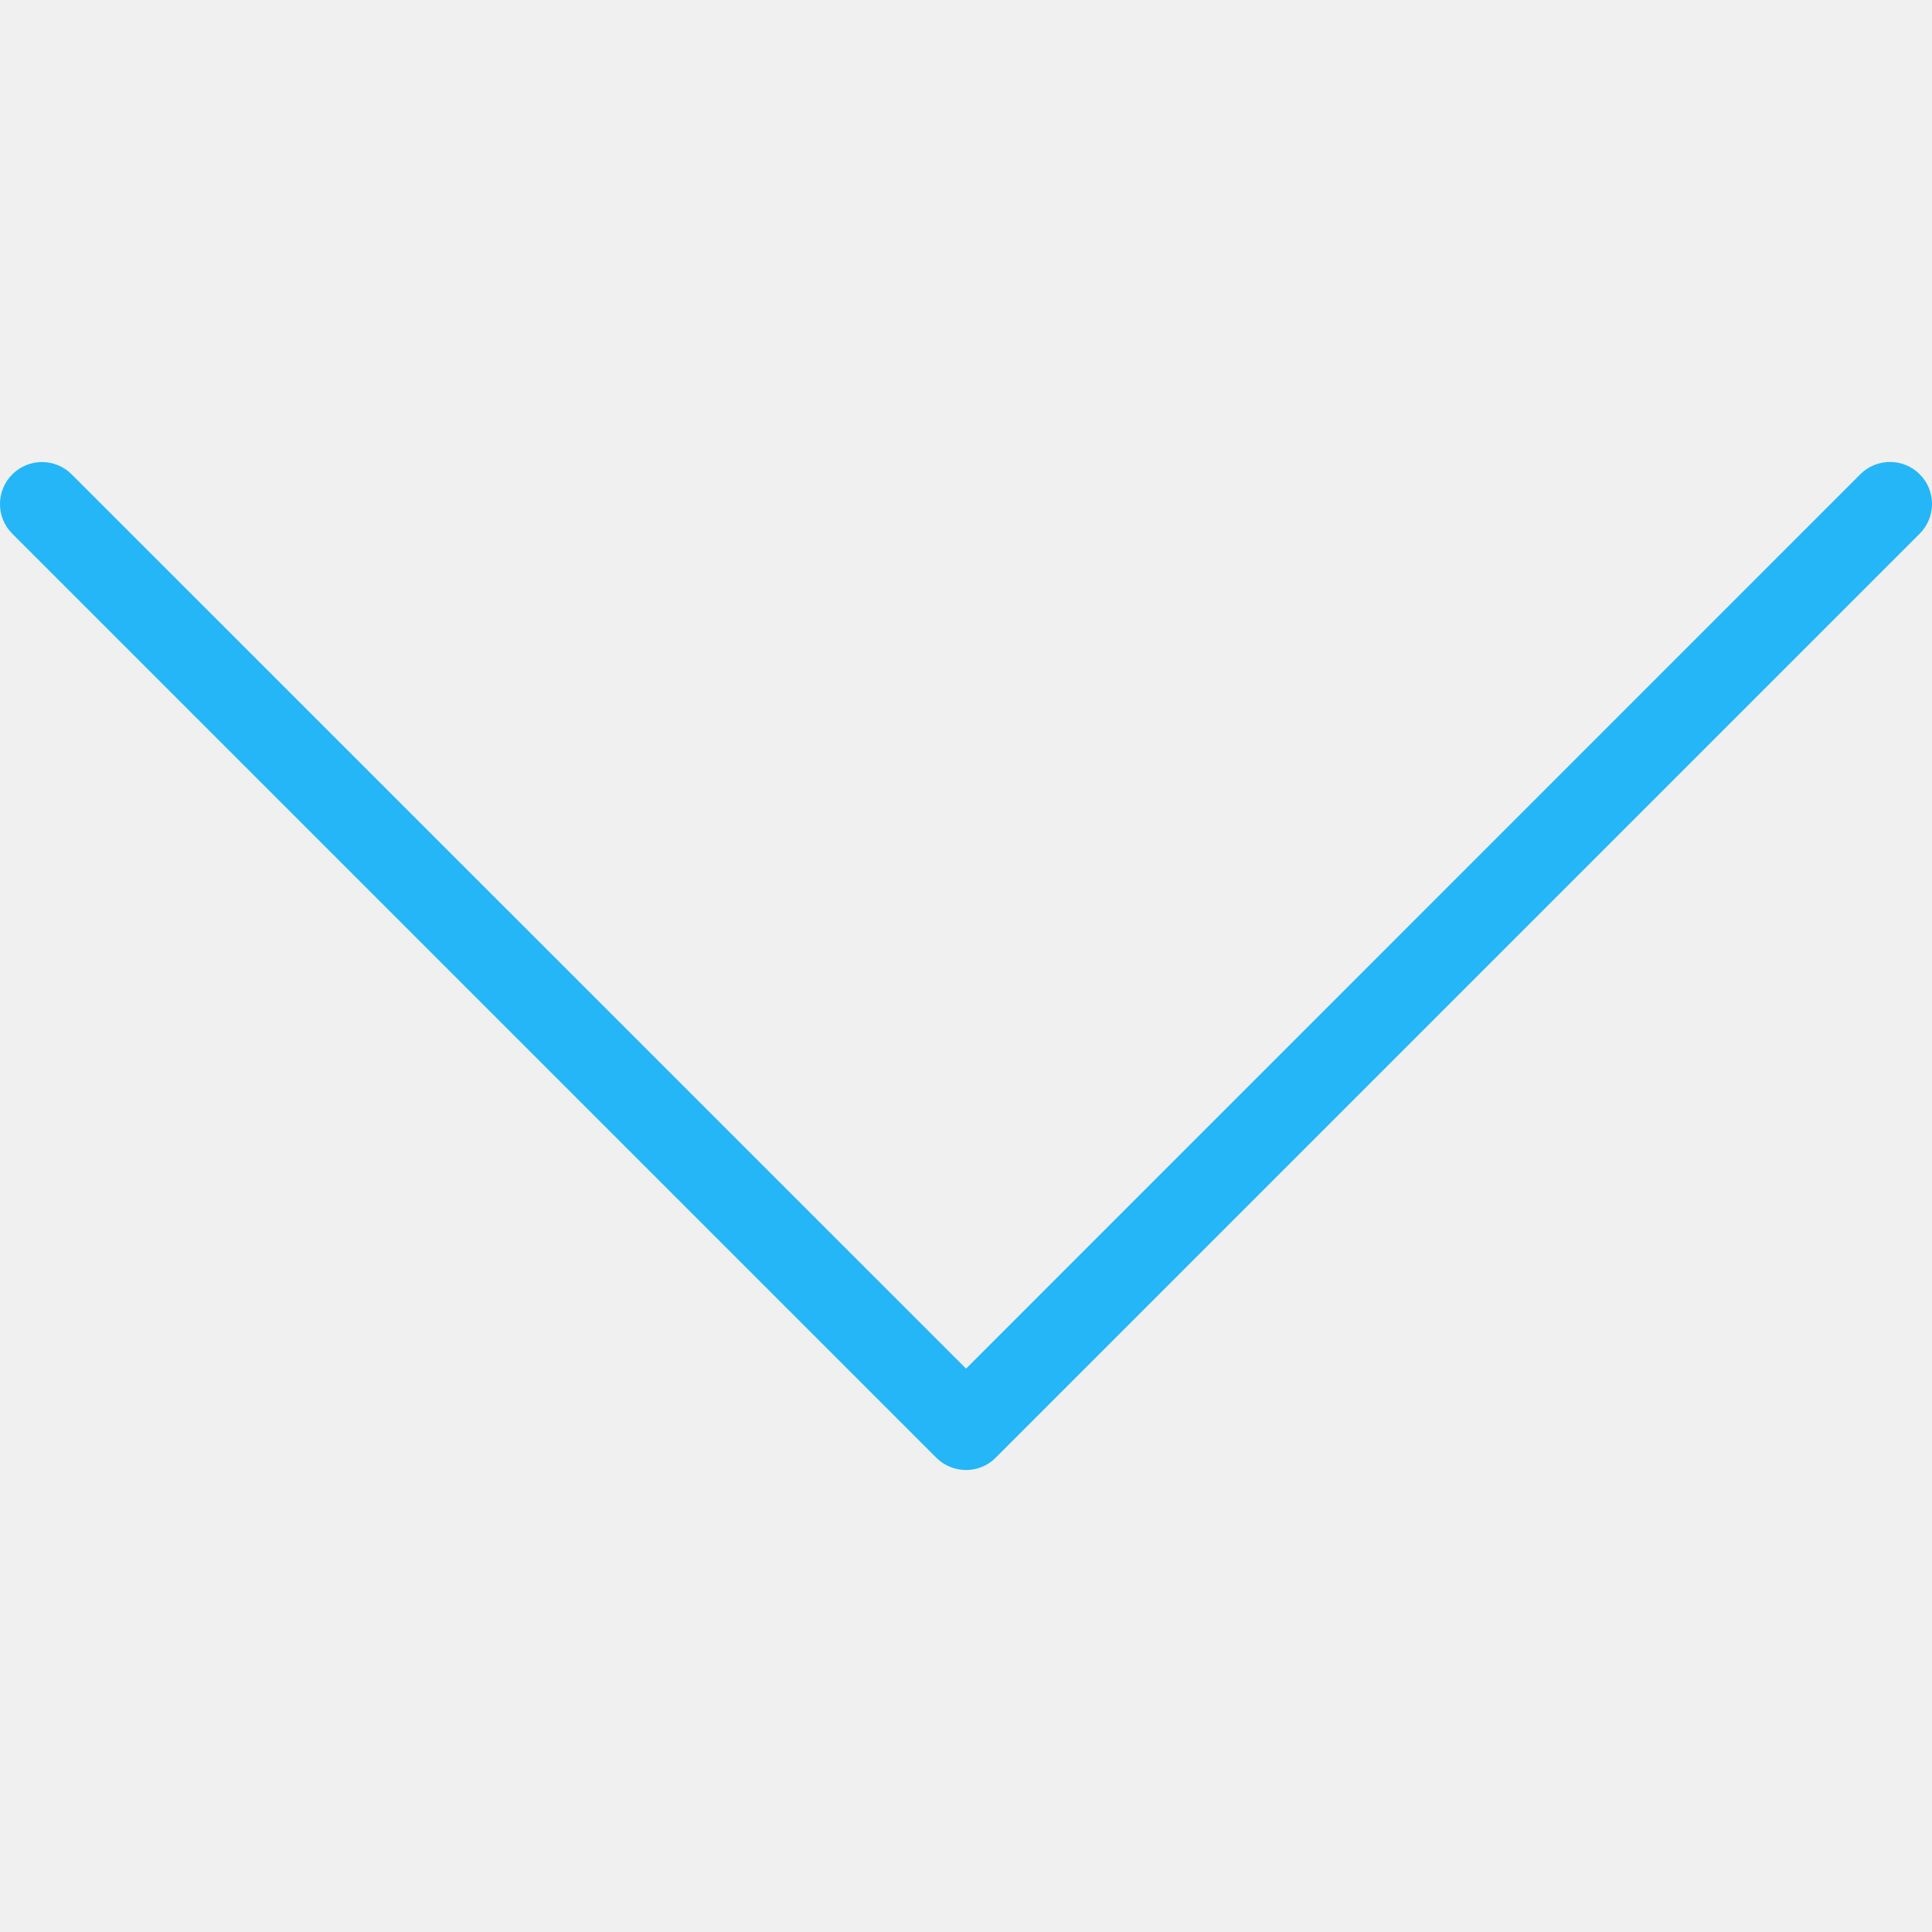
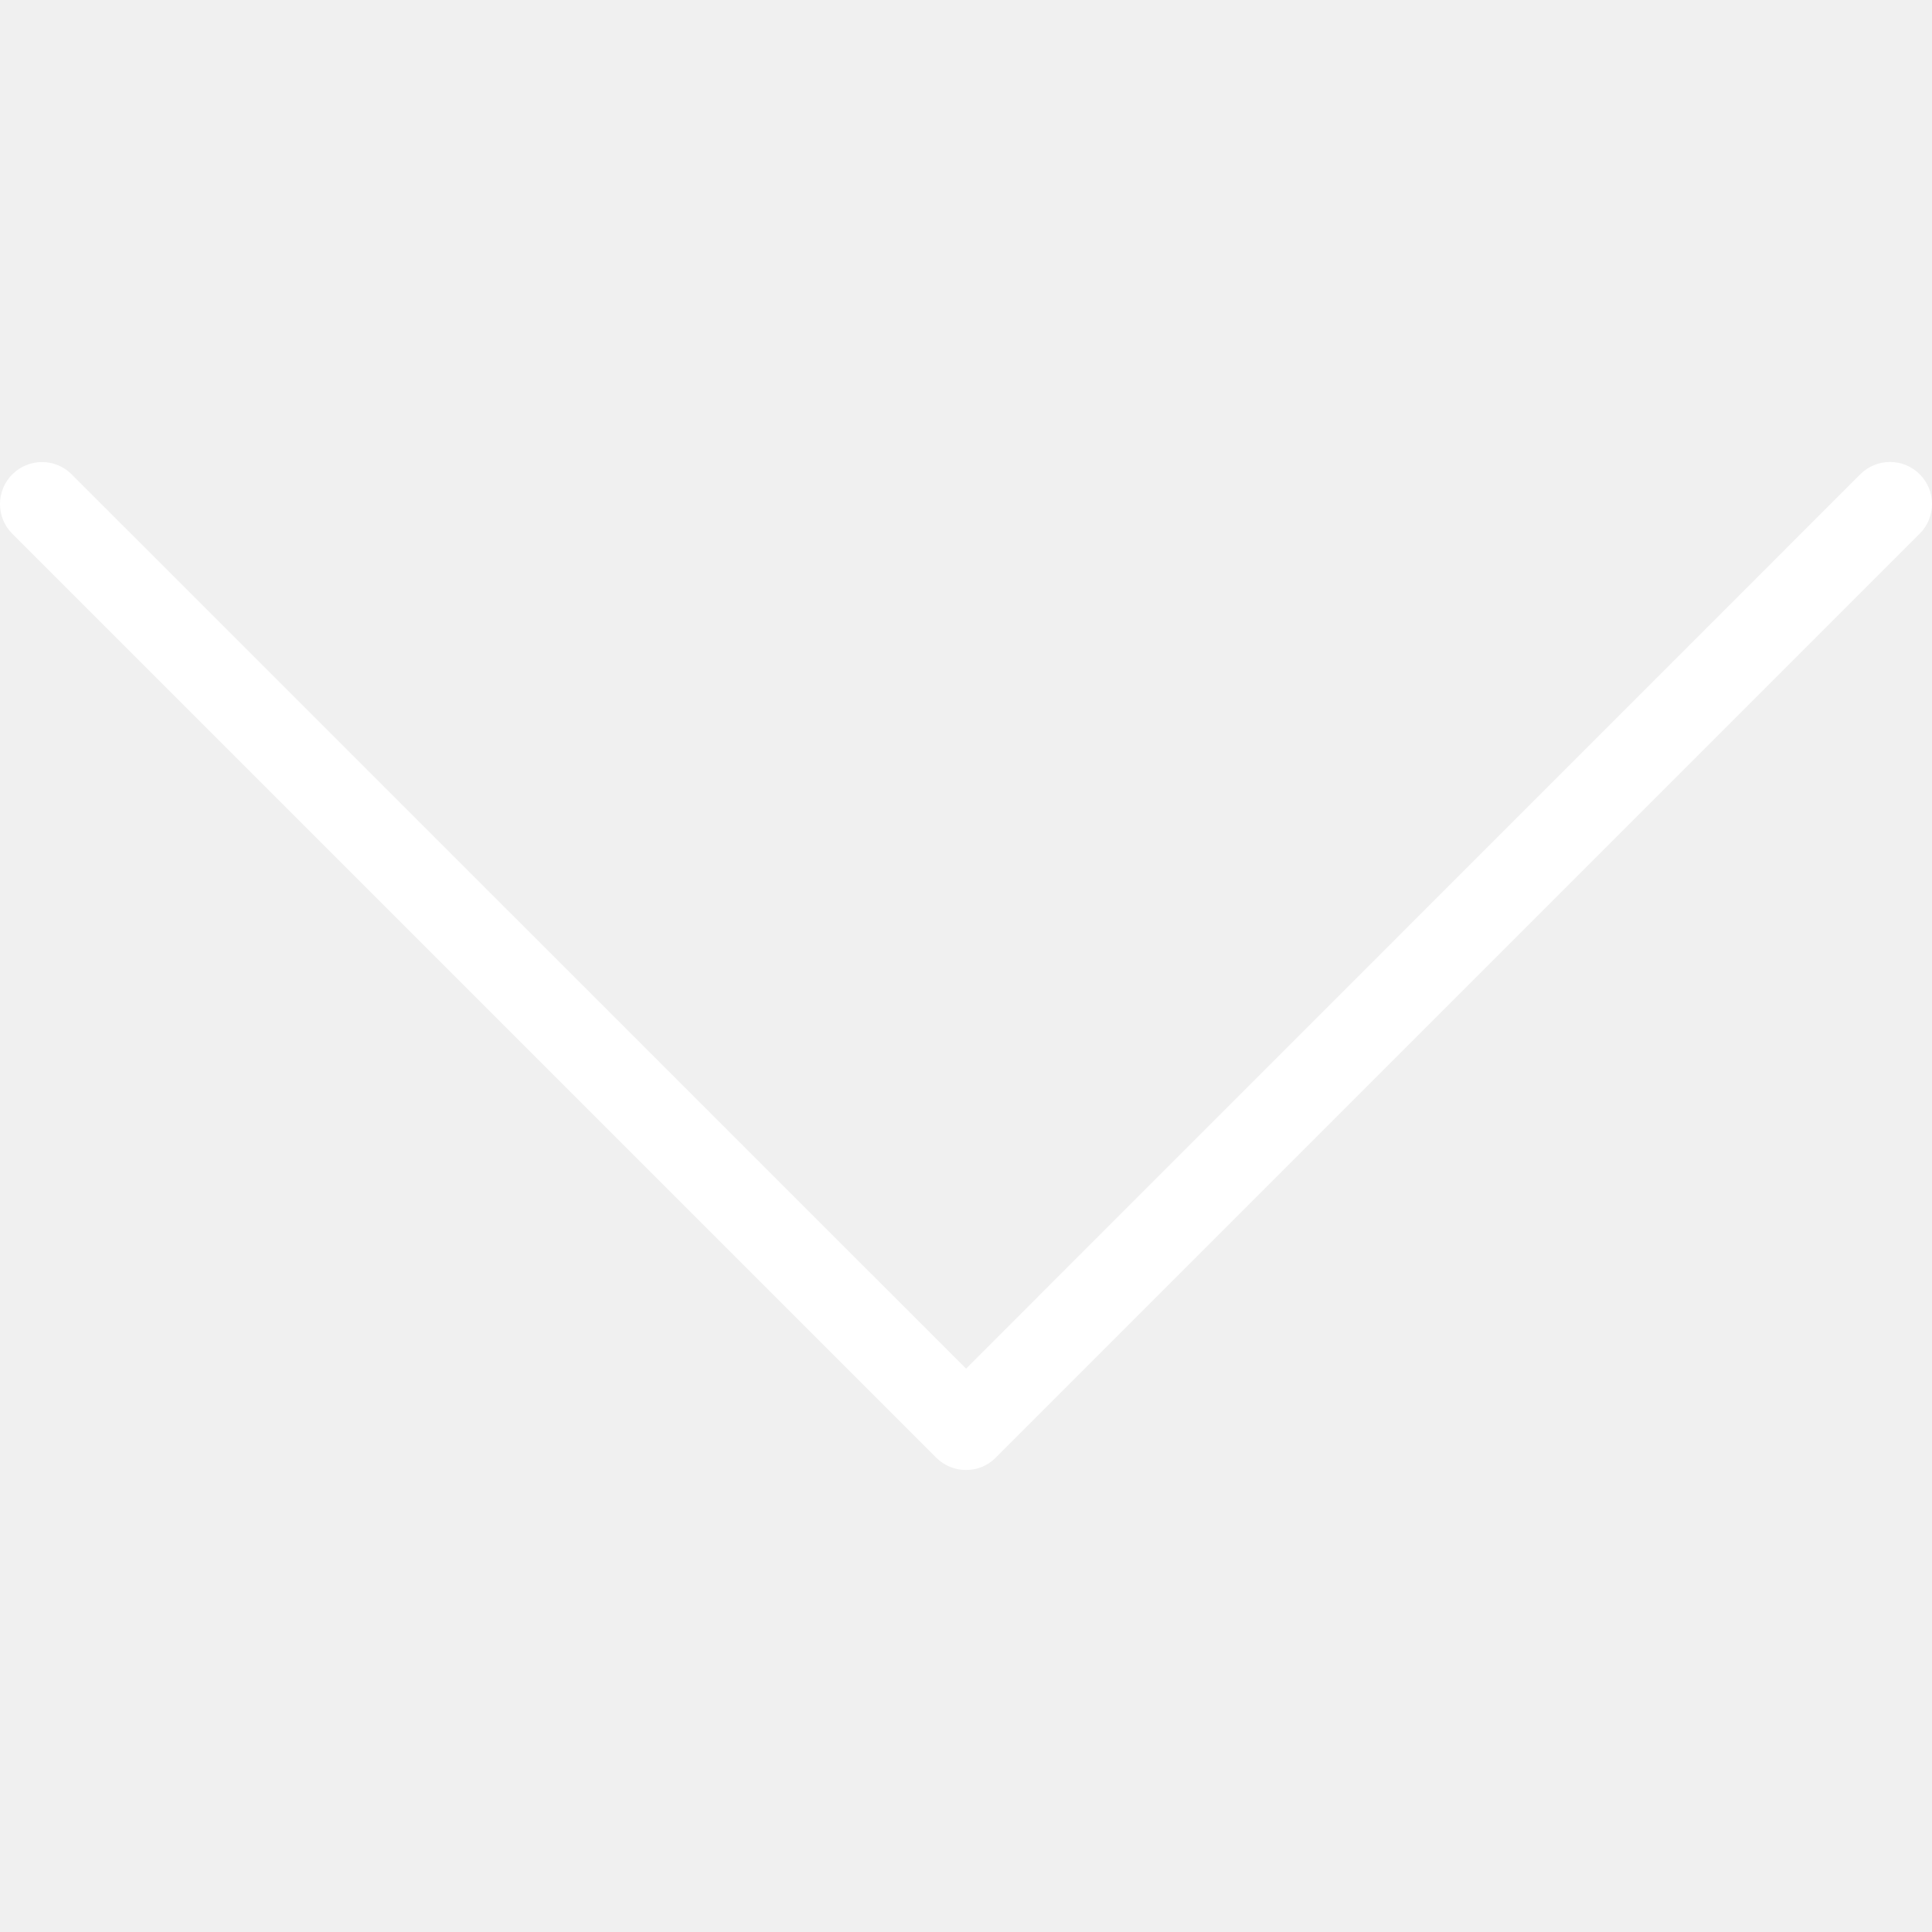
- <svg xmlns="http://www.w3.org/2000/svg" width="100%" height="100%" viewBox="0 0 30 30" fill="none">
+ <svg xmlns="http://www.w3.org/2000/svg" width="100%" height="100%" viewBox="0 0 30 30" fill="white">
  <g clip-path="url(#clip0)">
-     <path d="M29.809 7.364C29.555 7.11 29.141 7.11 28.887 7.364L15.001 21.252L1.113 7.366C0.859 7.111 0.445 7.111 0.191 7.366C-0.064 7.62 -0.064 8.034 0.191 8.288L14.539 22.636C14.667 22.763 14.834 22.826 15.001 22.826C15.168 22.826 15.335 22.763 15.461 22.635L29.809 8.287C30.064 8.032 30.064 7.619 29.809 7.364Z" fill="#24B6F7" />
+     <path d="M29.809 7.364C29.555 7.11 29.141 7.11 28.887 7.364L15.001 21.252L1.113 7.366C0.859 7.111 0.445 7.111 0.191 7.366C-0.064 7.62 -0.064 8.034 0.191 8.288L14.539 22.636C14.667 22.763 14.834 22.826 15.001 22.826C15.168 22.826 15.335 22.763 15.461 22.635L29.809 8.287C30.064 8.032 30.064 7.619 29.809 7.364Z" fill="#fff" />
  </g>
  <defs>
    <clipPath id="clip0">
      <rect width="30" height="30" fill="white" />
    </clipPath>
  </defs>
</svg>
